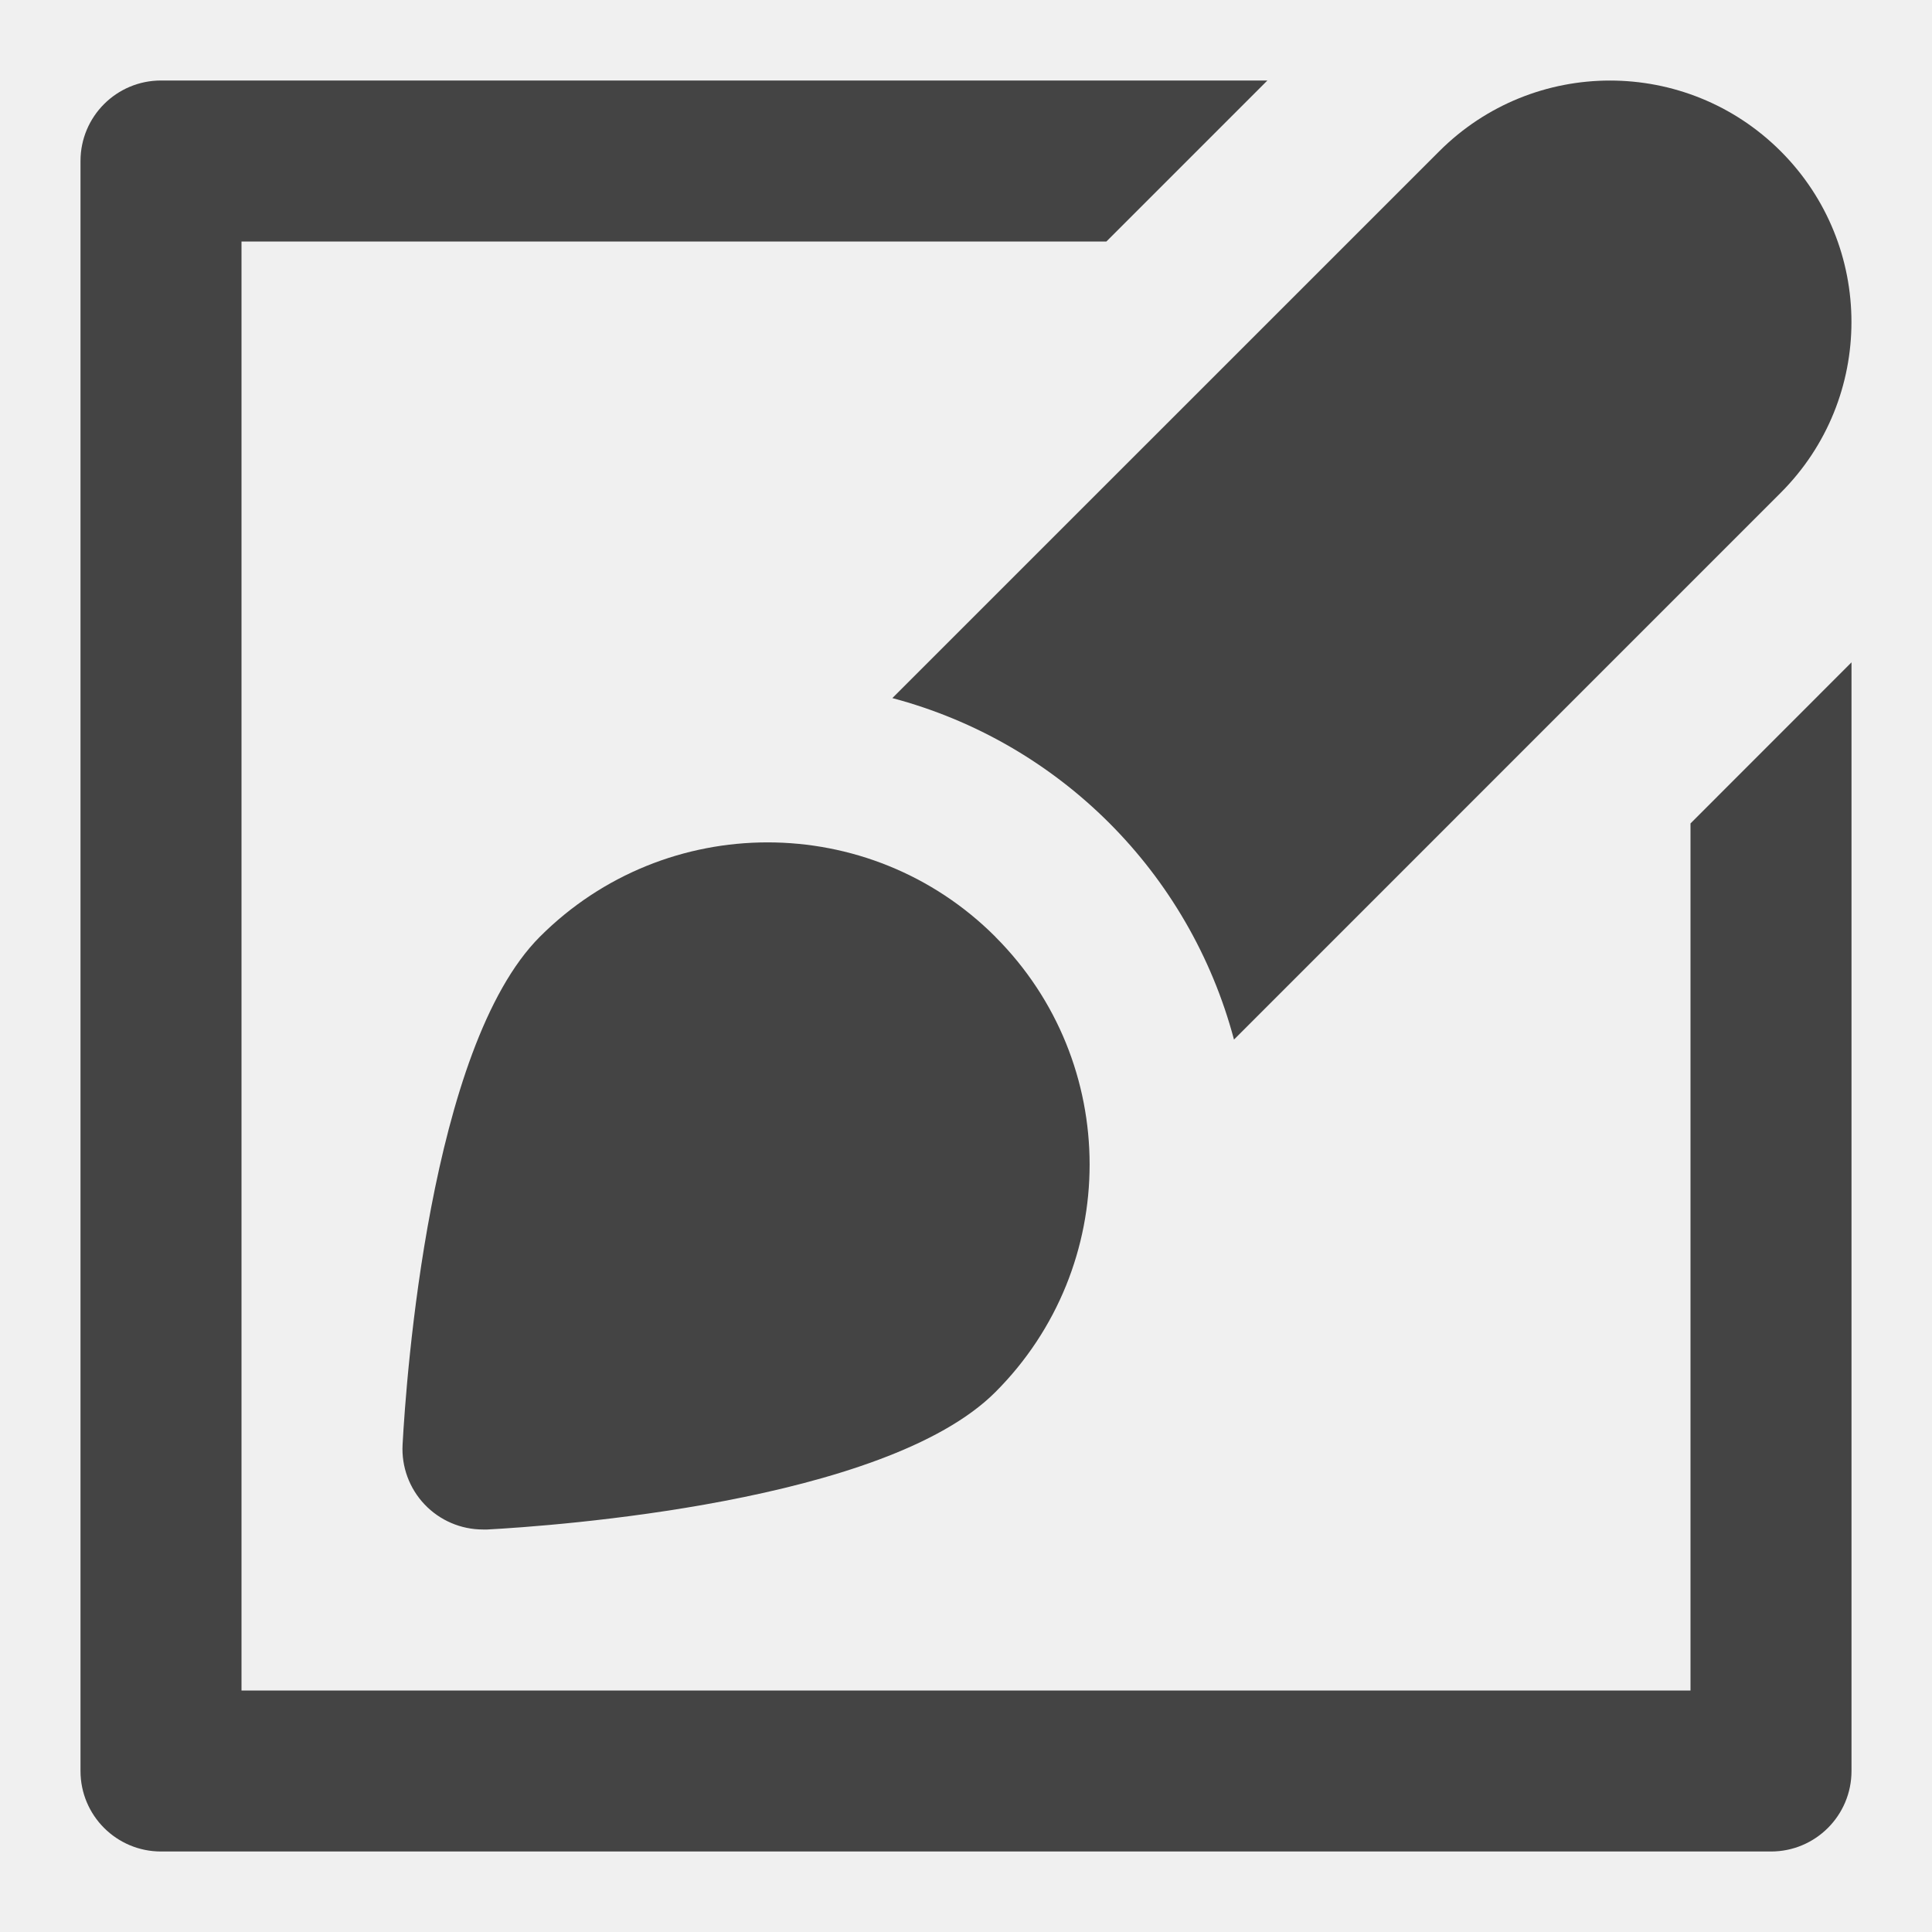
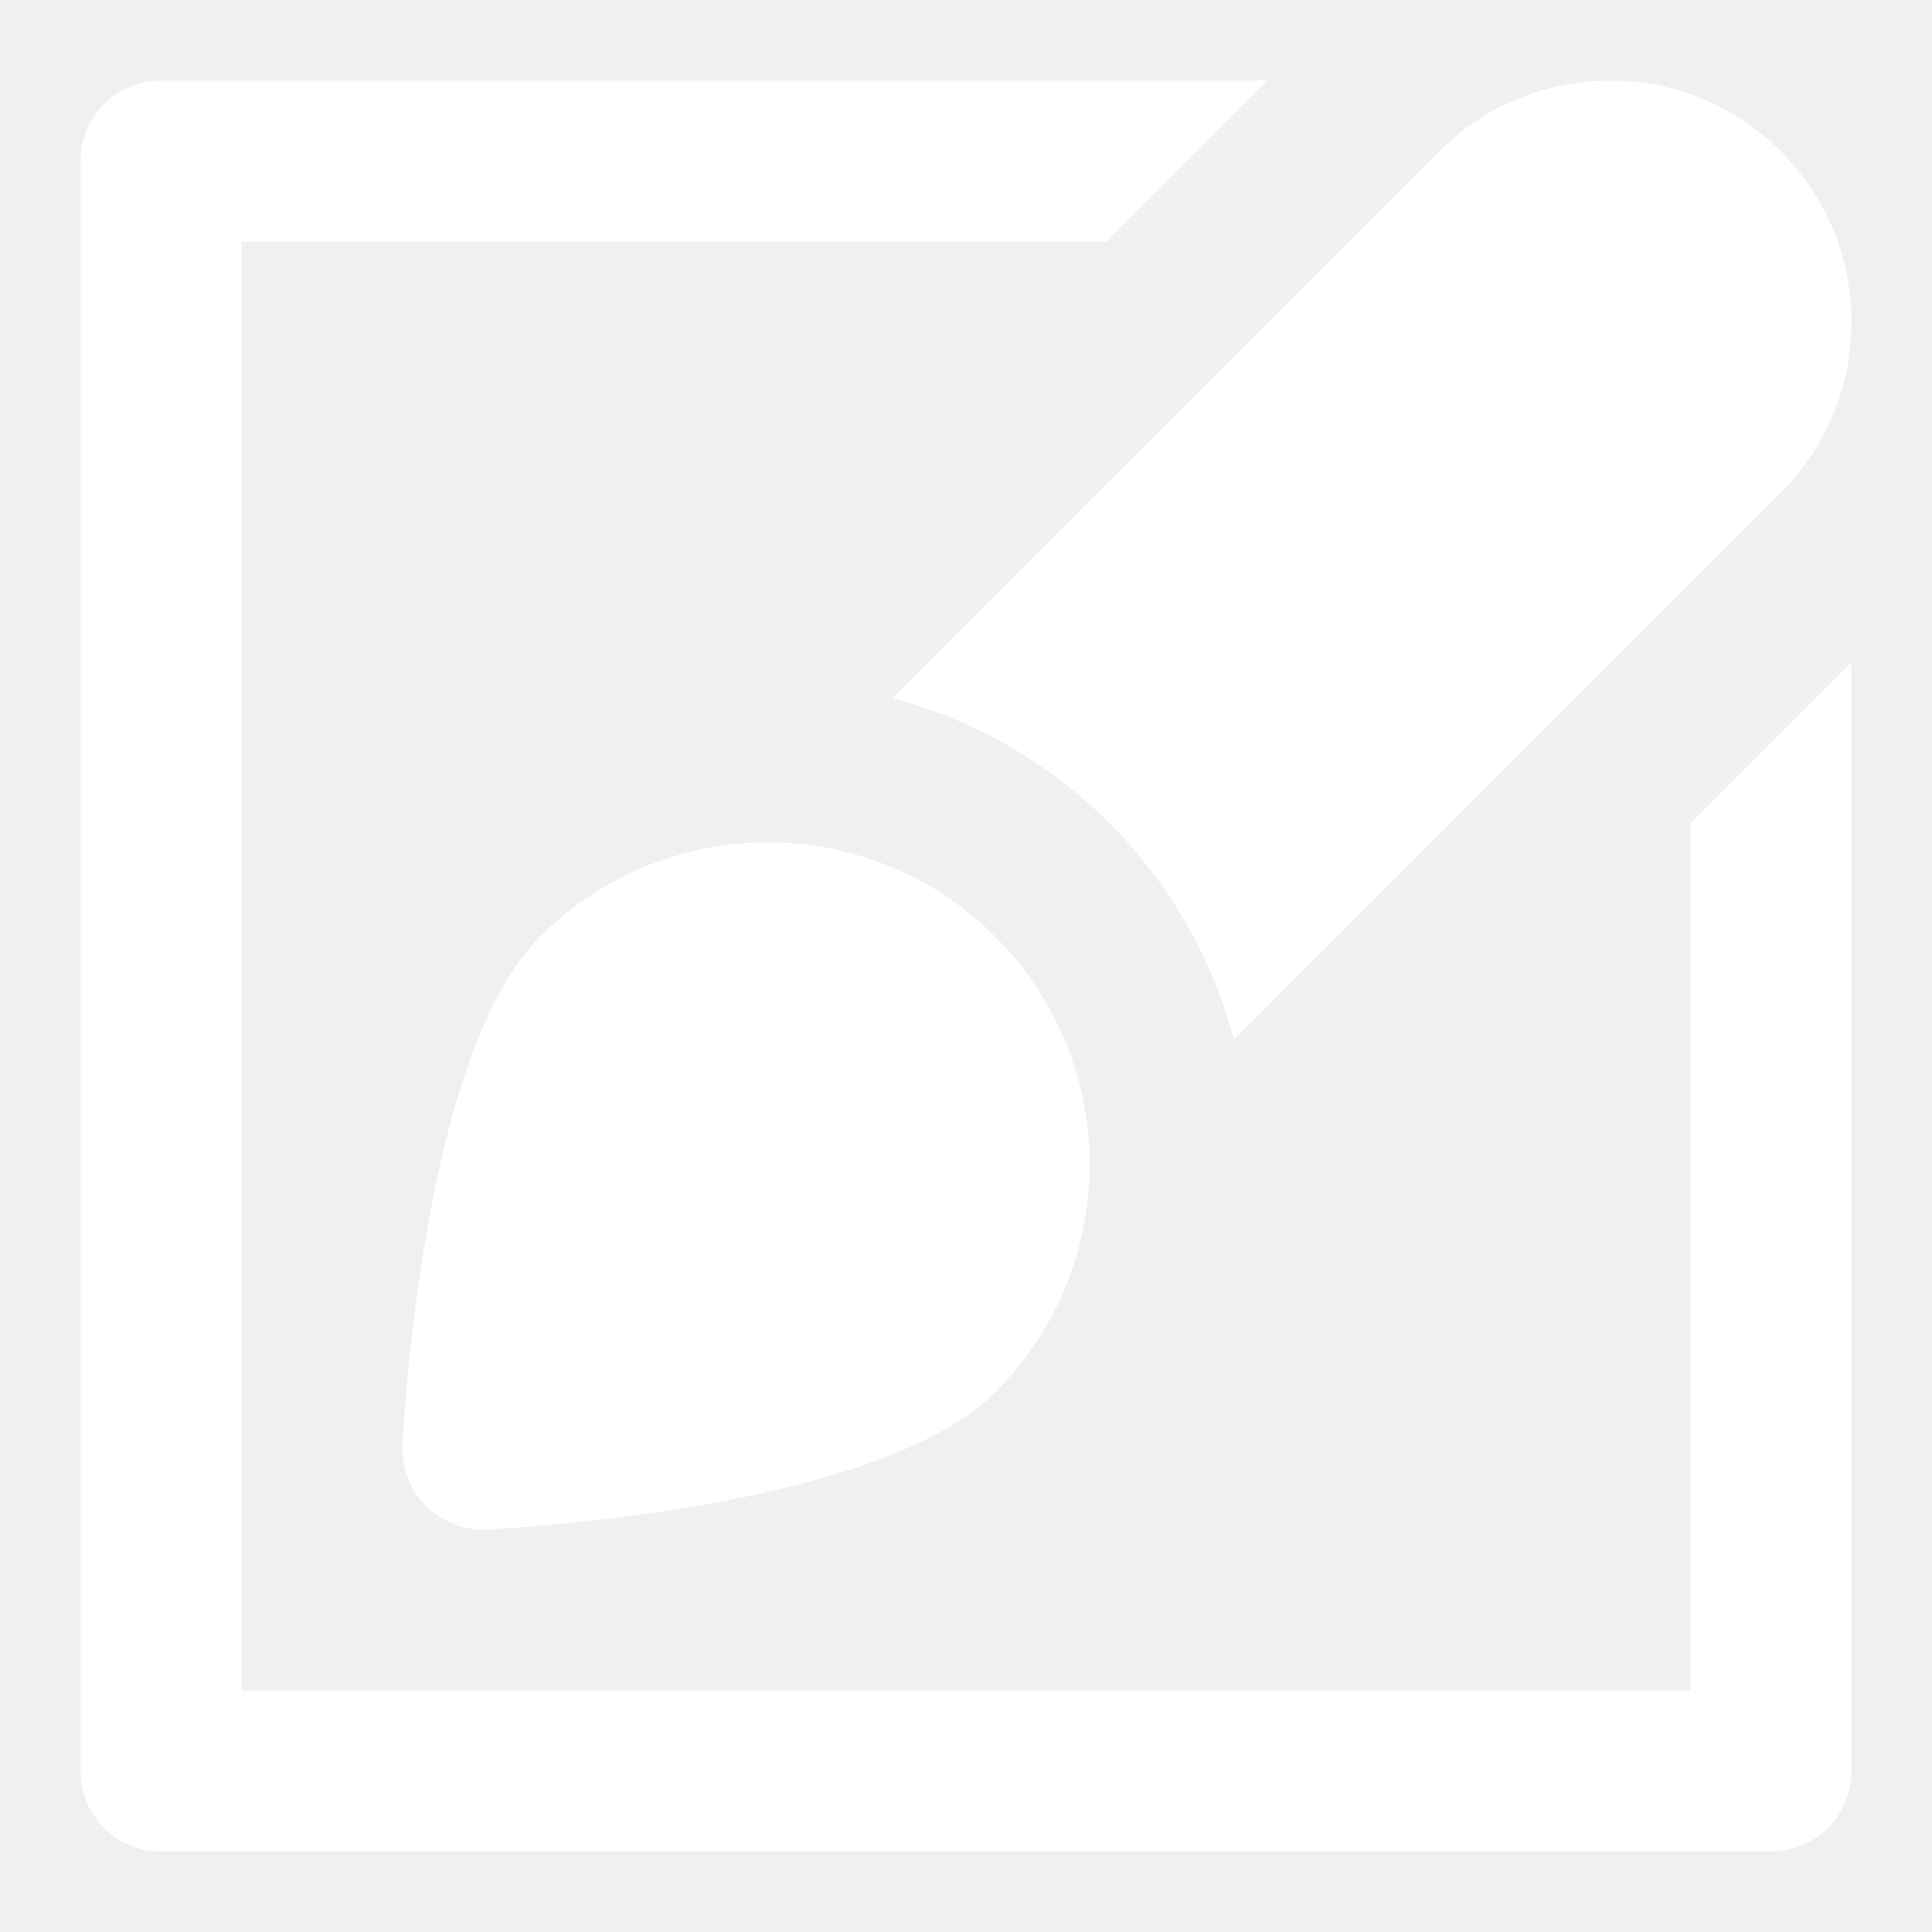
<svg xmlns="http://www.w3.org/2000/svg" x="0px" y="0px" viewBox="0 0 24 24" width="24" height="24">
-   <g class="nc-icon-wrapper" fill="#444444">
-     <path d="M22.121,1.879a3,3,0,0,0-4.242,0L11.085,8.672a5.977,5.977,0,0,1,4.244,4.242l6.792-6.793A3,3,0,0,0,22.121,1.879Z" fill="#444444" data-color="color-2" />
-     <path d="M12.364,11.636a4,4,0,0,0-5.657,0c-1.373,1.373-1.662,5.5-1.706,6.31A1,1,0,0,0,6,19h.054c.812-.044,4.937-.333,6.31-1.706a4,4,0,0,0,0-5.657Z" fill="#444444" data-color="color-2" />
-     <path d="M21,10.229V21H3V3H13.744l2-2H2A1,1,0,0,0,1,2V22a1,1,0,0,0,1,1H22a1,1,0,0,0,1-1V8.228Z" fill="#444444" />
+   <g class="nc-icon-wrapper" fill="#ffffff">
+     <path d="M22.121,1.879a3,3,0,0,0-4.242,0L11.085,8.672a5.977,5.977,0,0,1,4.244,4.242l6.792-6.793A3,3,0,0,0,22.121,1.879Z" fill="#ffffff" data-color="color-2" />
+     <path d="M12.364,11.636a4,4,0,0,0-5.657,0c-1.373,1.373-1.662,5.5-1.706,6.31A1,1,0,0,0,6,19h.054c.812-.044,4.937-.333,6.31-1.706a4,4,0,0,0,0-5.657Z" fill="#ffffff" data-color="color-2" />
+     <path d="M21,10.229V21H3V3H13.744l2-2H2A1,1,0,0,0,1,2V22a1,1,0,0,0,1,1H22a1,1,0,0,0,1-1V8.228Z" fill="#ffffff" />
  </g>
</svg>
